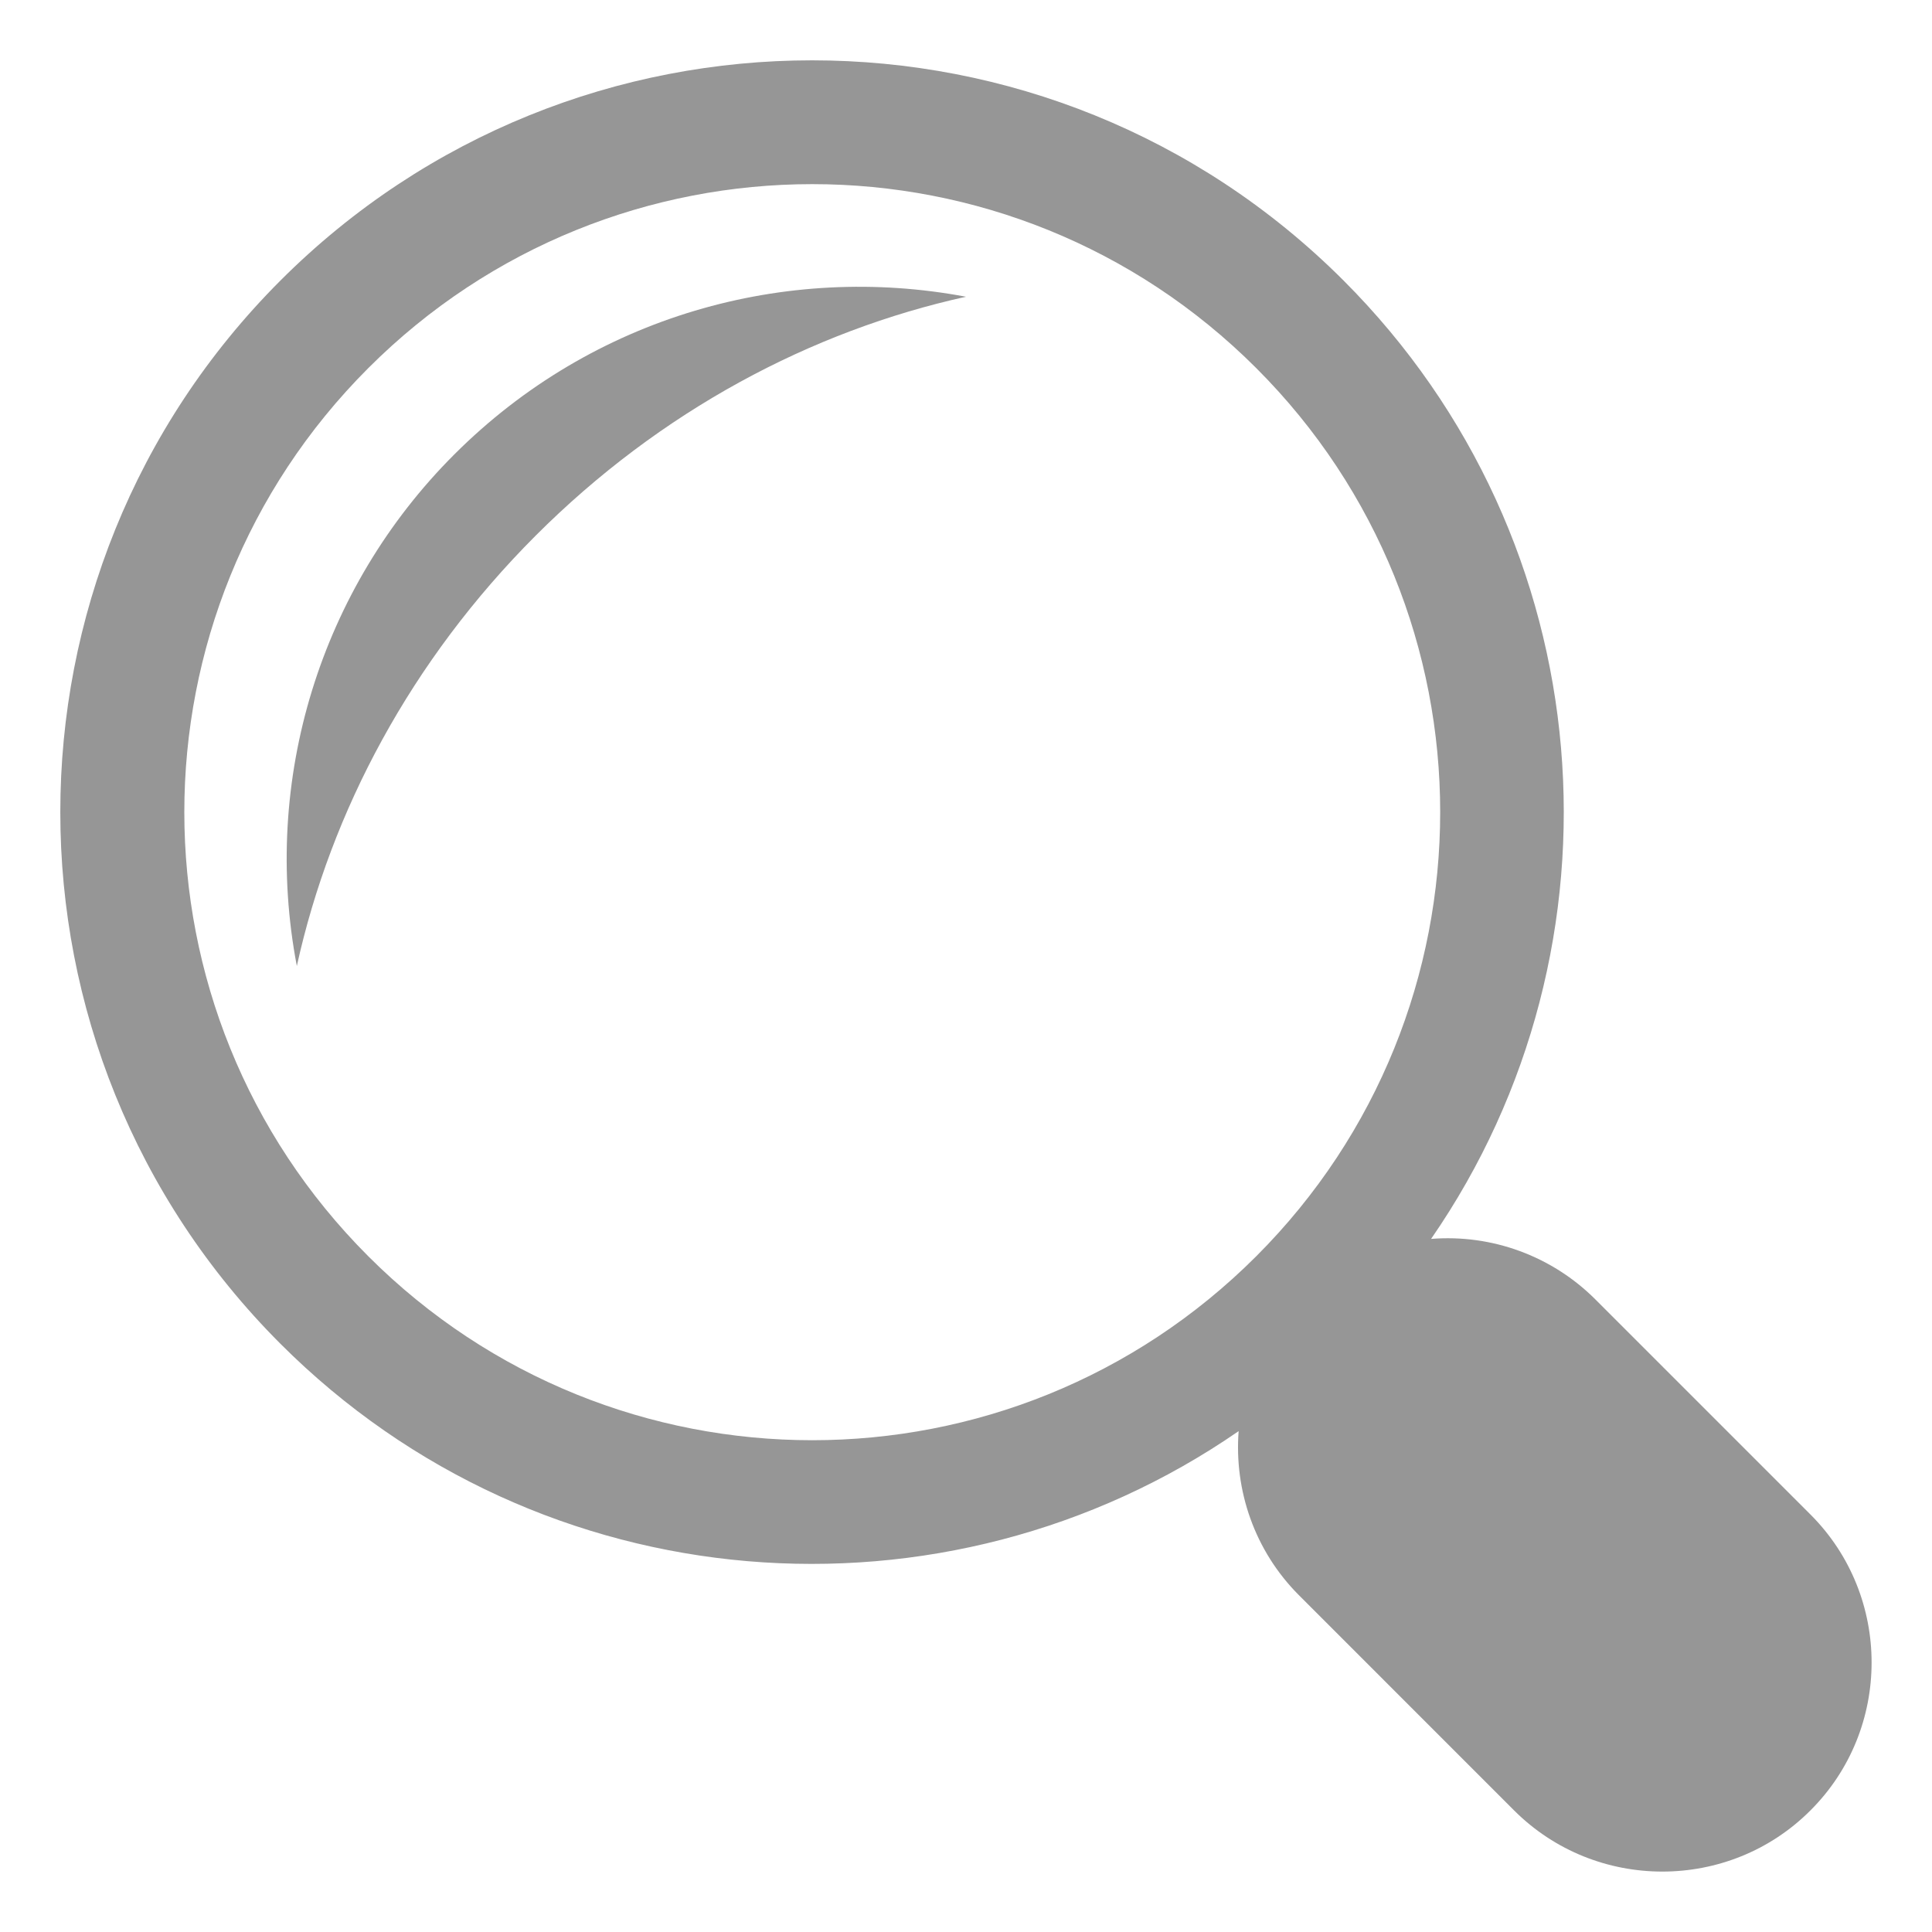
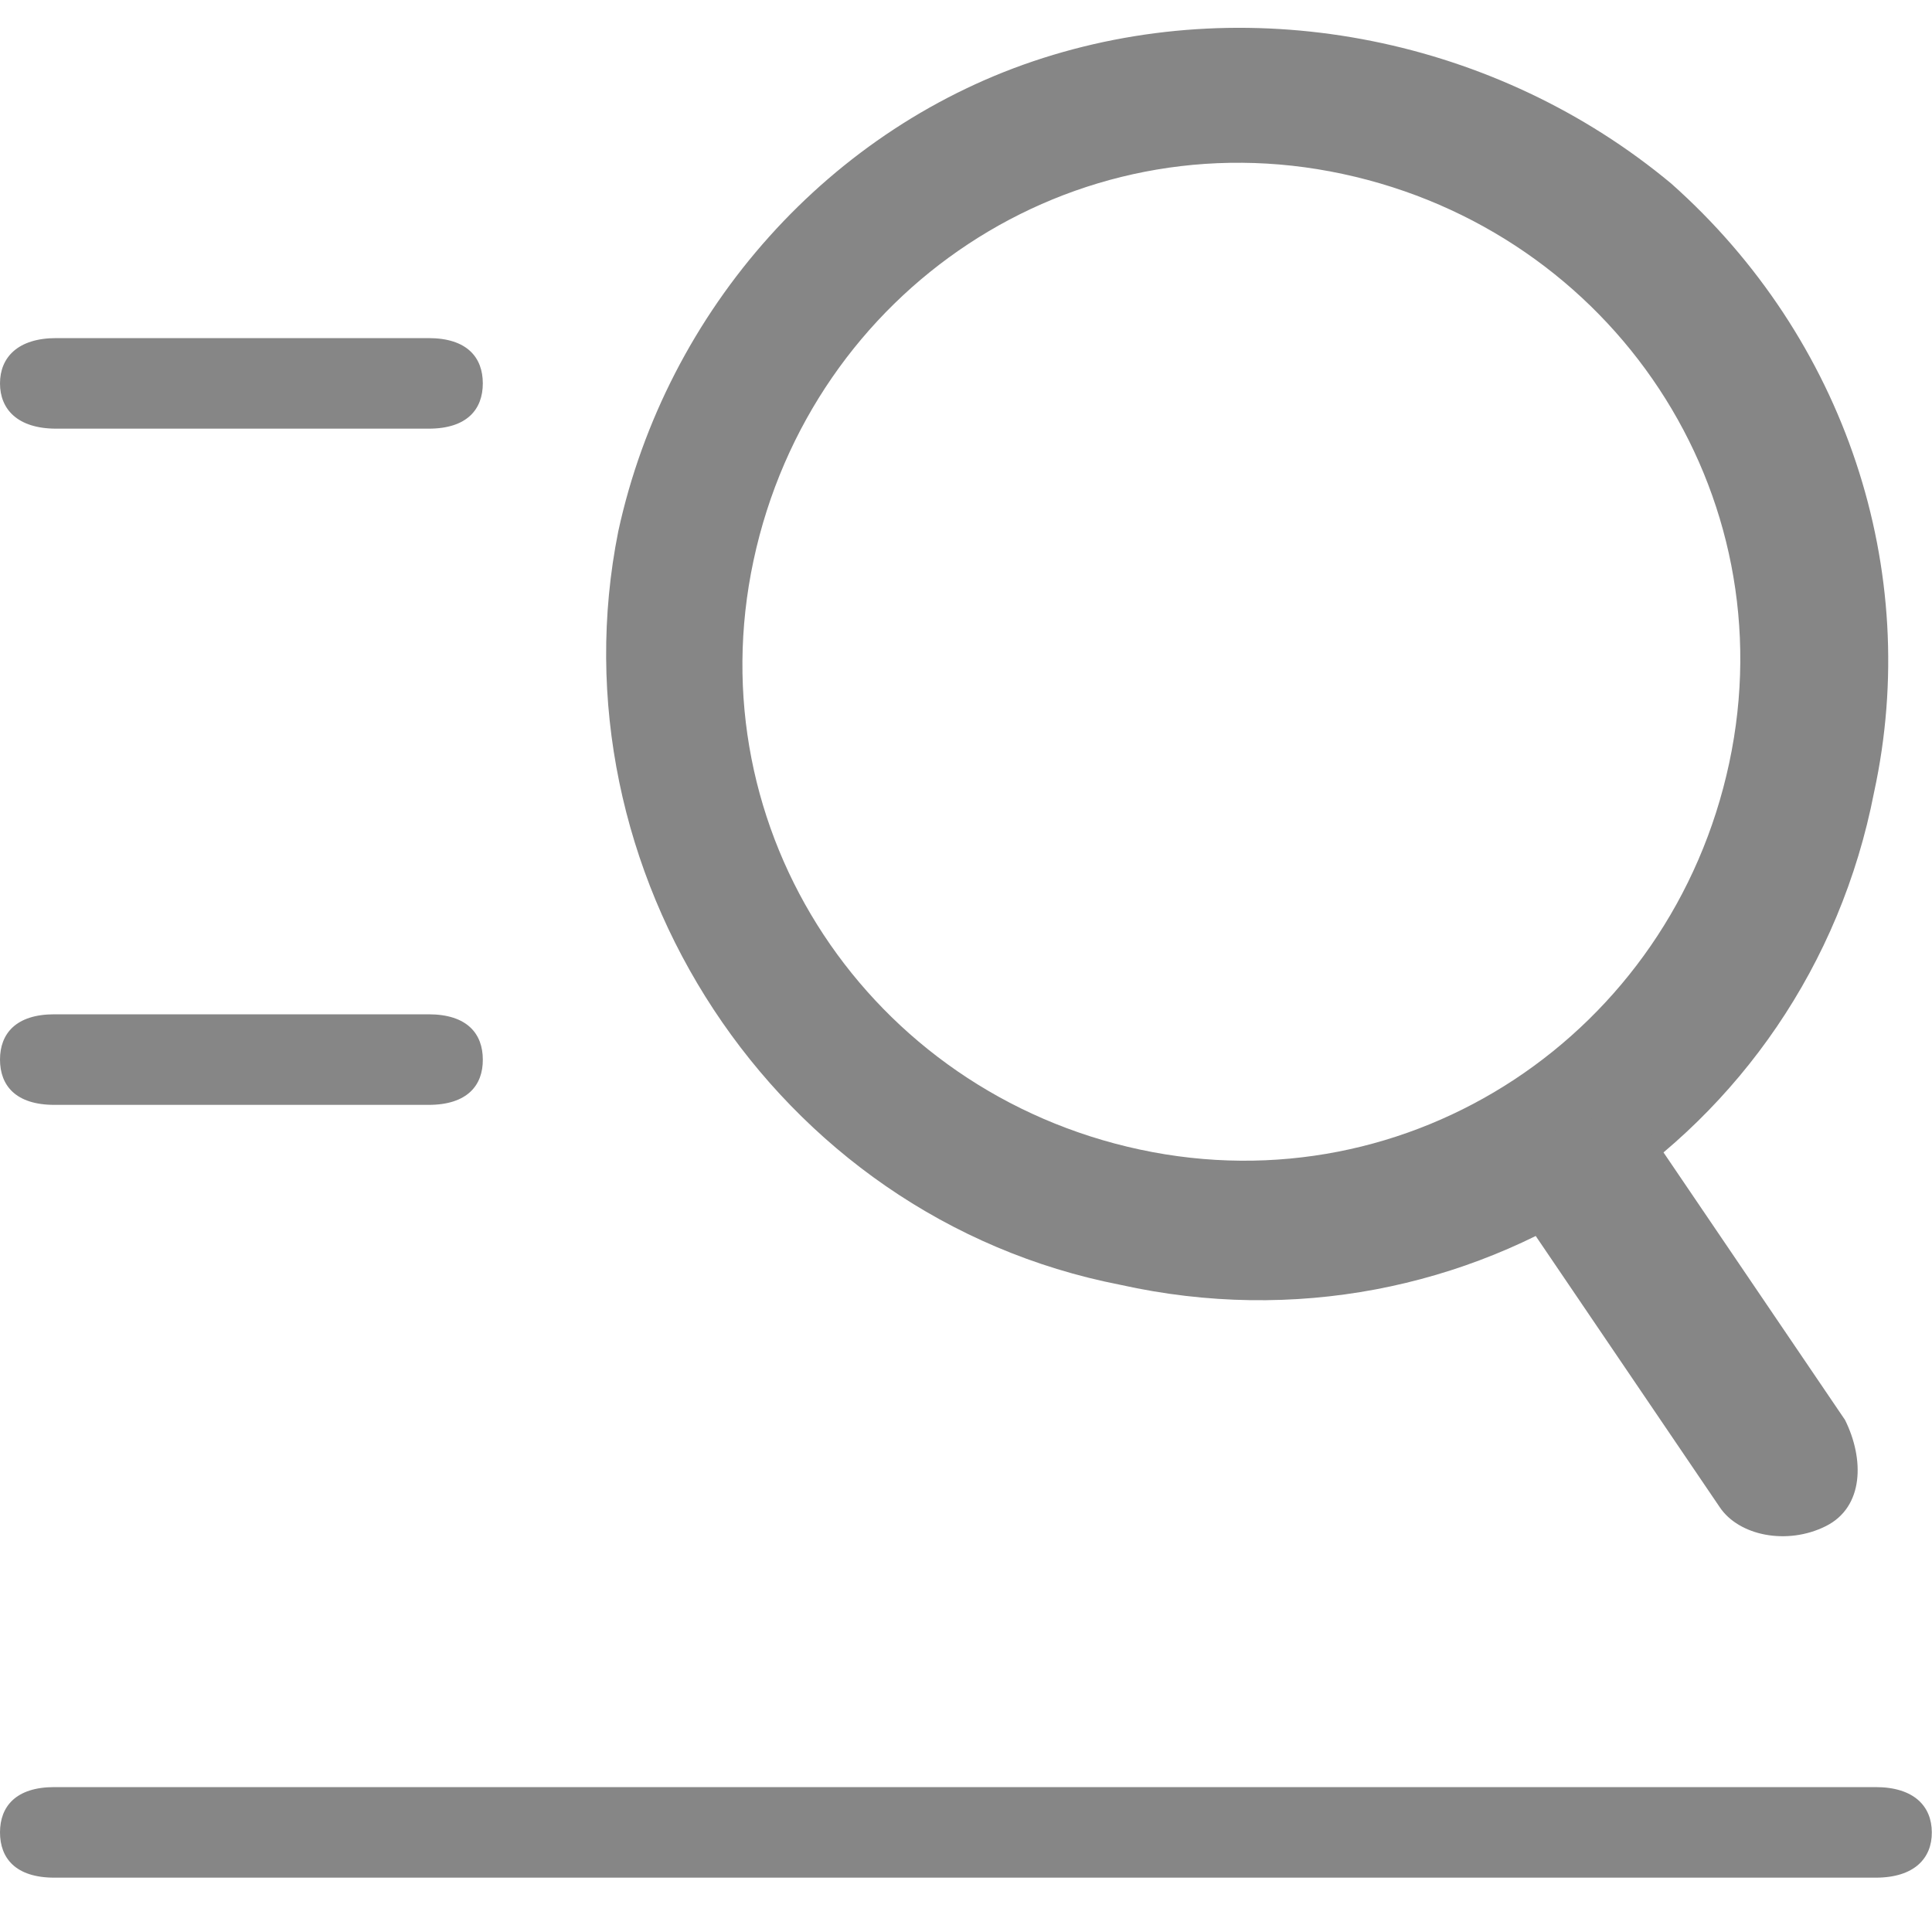
- <svg xmlns="http://www.w3.org/2000/svg" t="1582649990783" class="icon" viewBox="0 0 1024 1024" version="1.1" p-id="5478" width="32" height="32">
+ <svg xmlns="http://www.w3.org/2000/svg" t="1582685774435" class="icon" viewBox="0 0 1024 1024" version="1.1" p-id="2349" width="25" height="25">
  <defs>
    <style type="text/css" />
  </defs>
-   <path d="M240.776 240.872A302.952 302.952 0 0 0 157.328 512c18.048-81.912 60.48-161.952 126.576-228.096C350.048 217.736 430.088 175.328 512 157.28c-95.28-17.952-197.52 9.864-271.224 83.592z" fill="#969696" p-id="5479" />
-   <path d="M959.6 802.736l-114.096-114.096a110.64 110.64 0 0 0-87-31.992c107.304-155.208 91.8-369.744-46.392-507.96-155.568-155.616-407.856-155.616-563.472 0-155.568 155.616-155.568 407.928 0 563.544 138.192 138.216 352.56 153.6 507.864 46.296-2.4 31.2 8.304 63.312 31.992 87l114.096 114.12c43.2 43.104 113.784 43.104 156.888 0 43.32-43.104 43.32-113.712 0.12-156.912zM665.84 665.84c-130.008 130.008-340.68 130.008-470.64 0-130.008-130.008-130.008-340.728 0-470.736 129.96-130.008 340.632-130.008 470.64 0 129.984 129.912 129.984 340.728 0 470.736z" fill="#969696" p-id="5480" />
+   <path d="M327.7 281.6C353.3 163.8 440.3 66.6 553 30.7s240.6-10.2 332.8 66.6c92.2 81.9 133.1 204.8 107.5 322.6C957.5 604.2 778.3 722 593.9 681c-184.3-35.9-302.1-220.2-266.2-399.4z m384-189.4C568.3 61.4 430.1 153.6 399.4 297s61.4 281.6 204.8 312.3 281.6-61.4 312.3-204.8S855 122.9 711.7 92.2z m282.5 903H28.8c-20.5 0-28.8-10.3-28.8-24s8.4-24 28.8-24h965.3c20.5 0 29.8 10.3 29.8 24 0.1 13.7-9.3 24-29.7 24z m-767-409.6H28.8c-20.5 0-28.8-10.3-28.8-24s8.4-24 28.8-24h198.3c20.5 0 28.8 10.3 28.8 24 0.1 13.7-8.3 24-28.7 24z m0-358.4H29.8c-20.5 0-29.8-10.3-29.8-24s9.4-24 29.8-24h197.3c20.5 0 28.8 10.3 28.8 24s-8.3 24-28.7 24z" fill="#868686" p-id="2350" />
+   <path d="M911.4 798.7l-97.3-143.4c-10.2-20.5-10.2-46.1 10.2-56.3s46.1-10.2 56.3 10.2l97.3 143.4c10.2 20.5 10.2 46.1-10.2 56.3s-46.1 5.2-56.3-10.2z" fill="#868686" p-id="2351" />
</svg>
